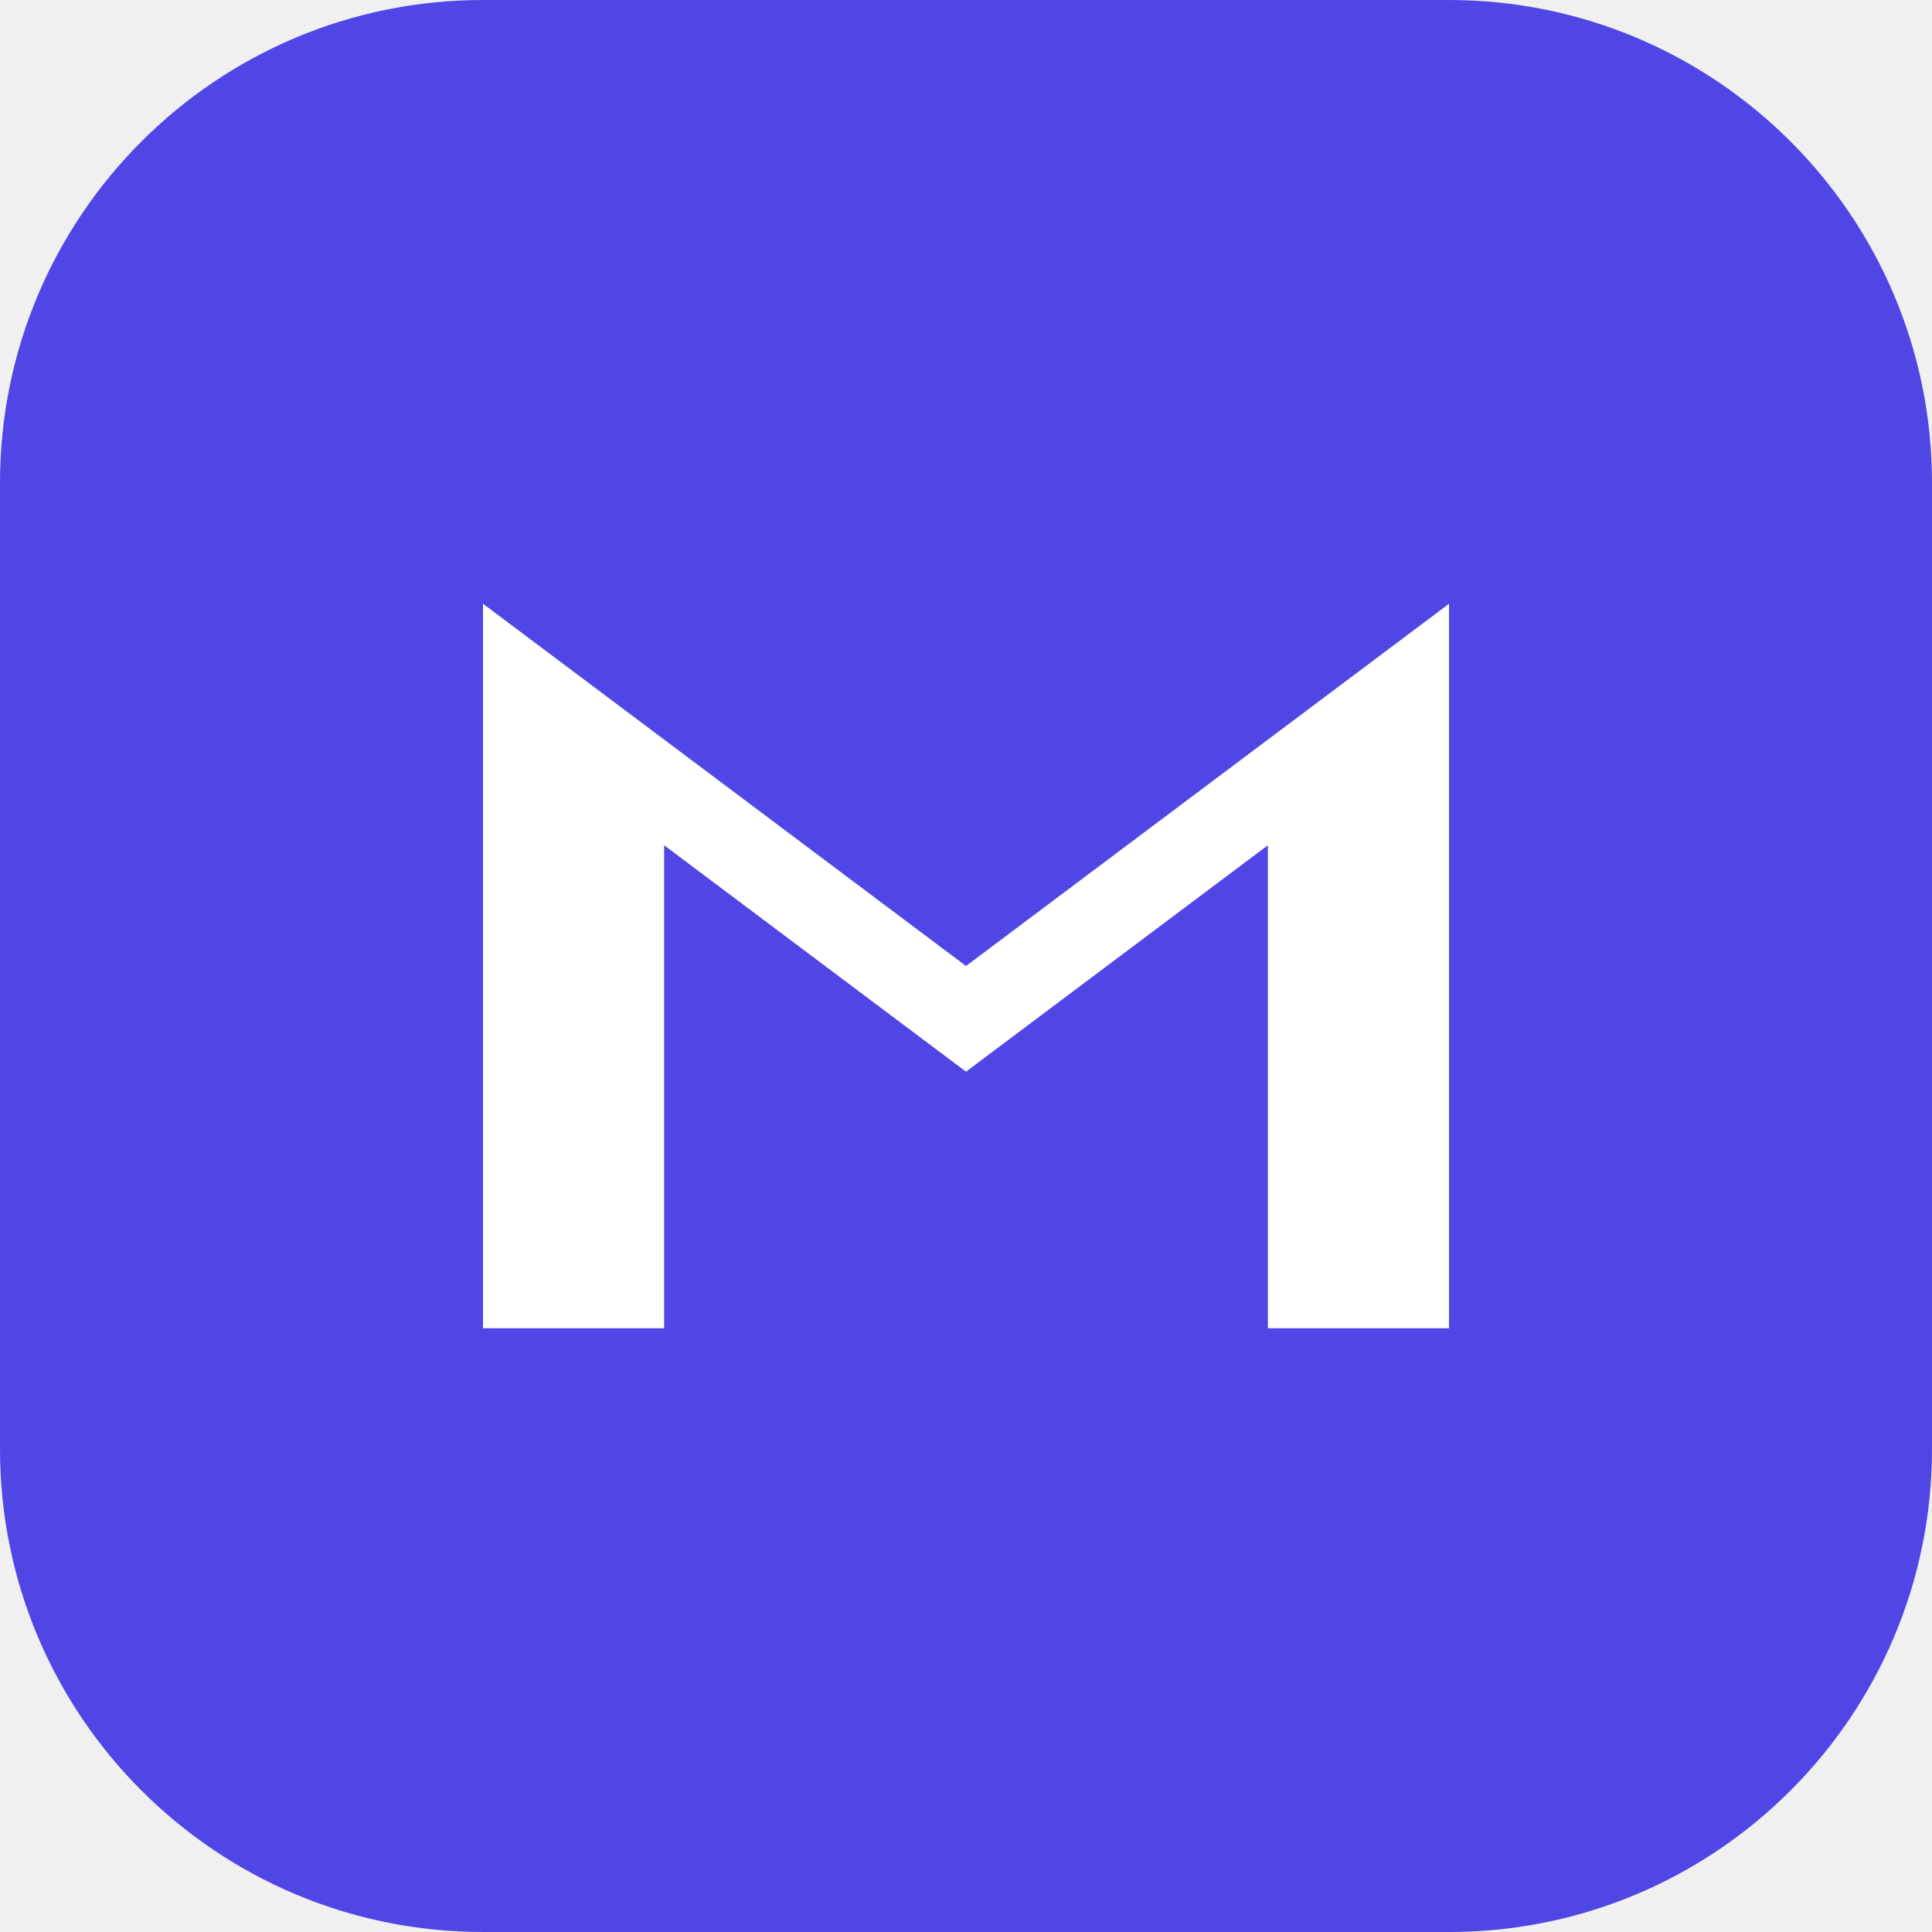
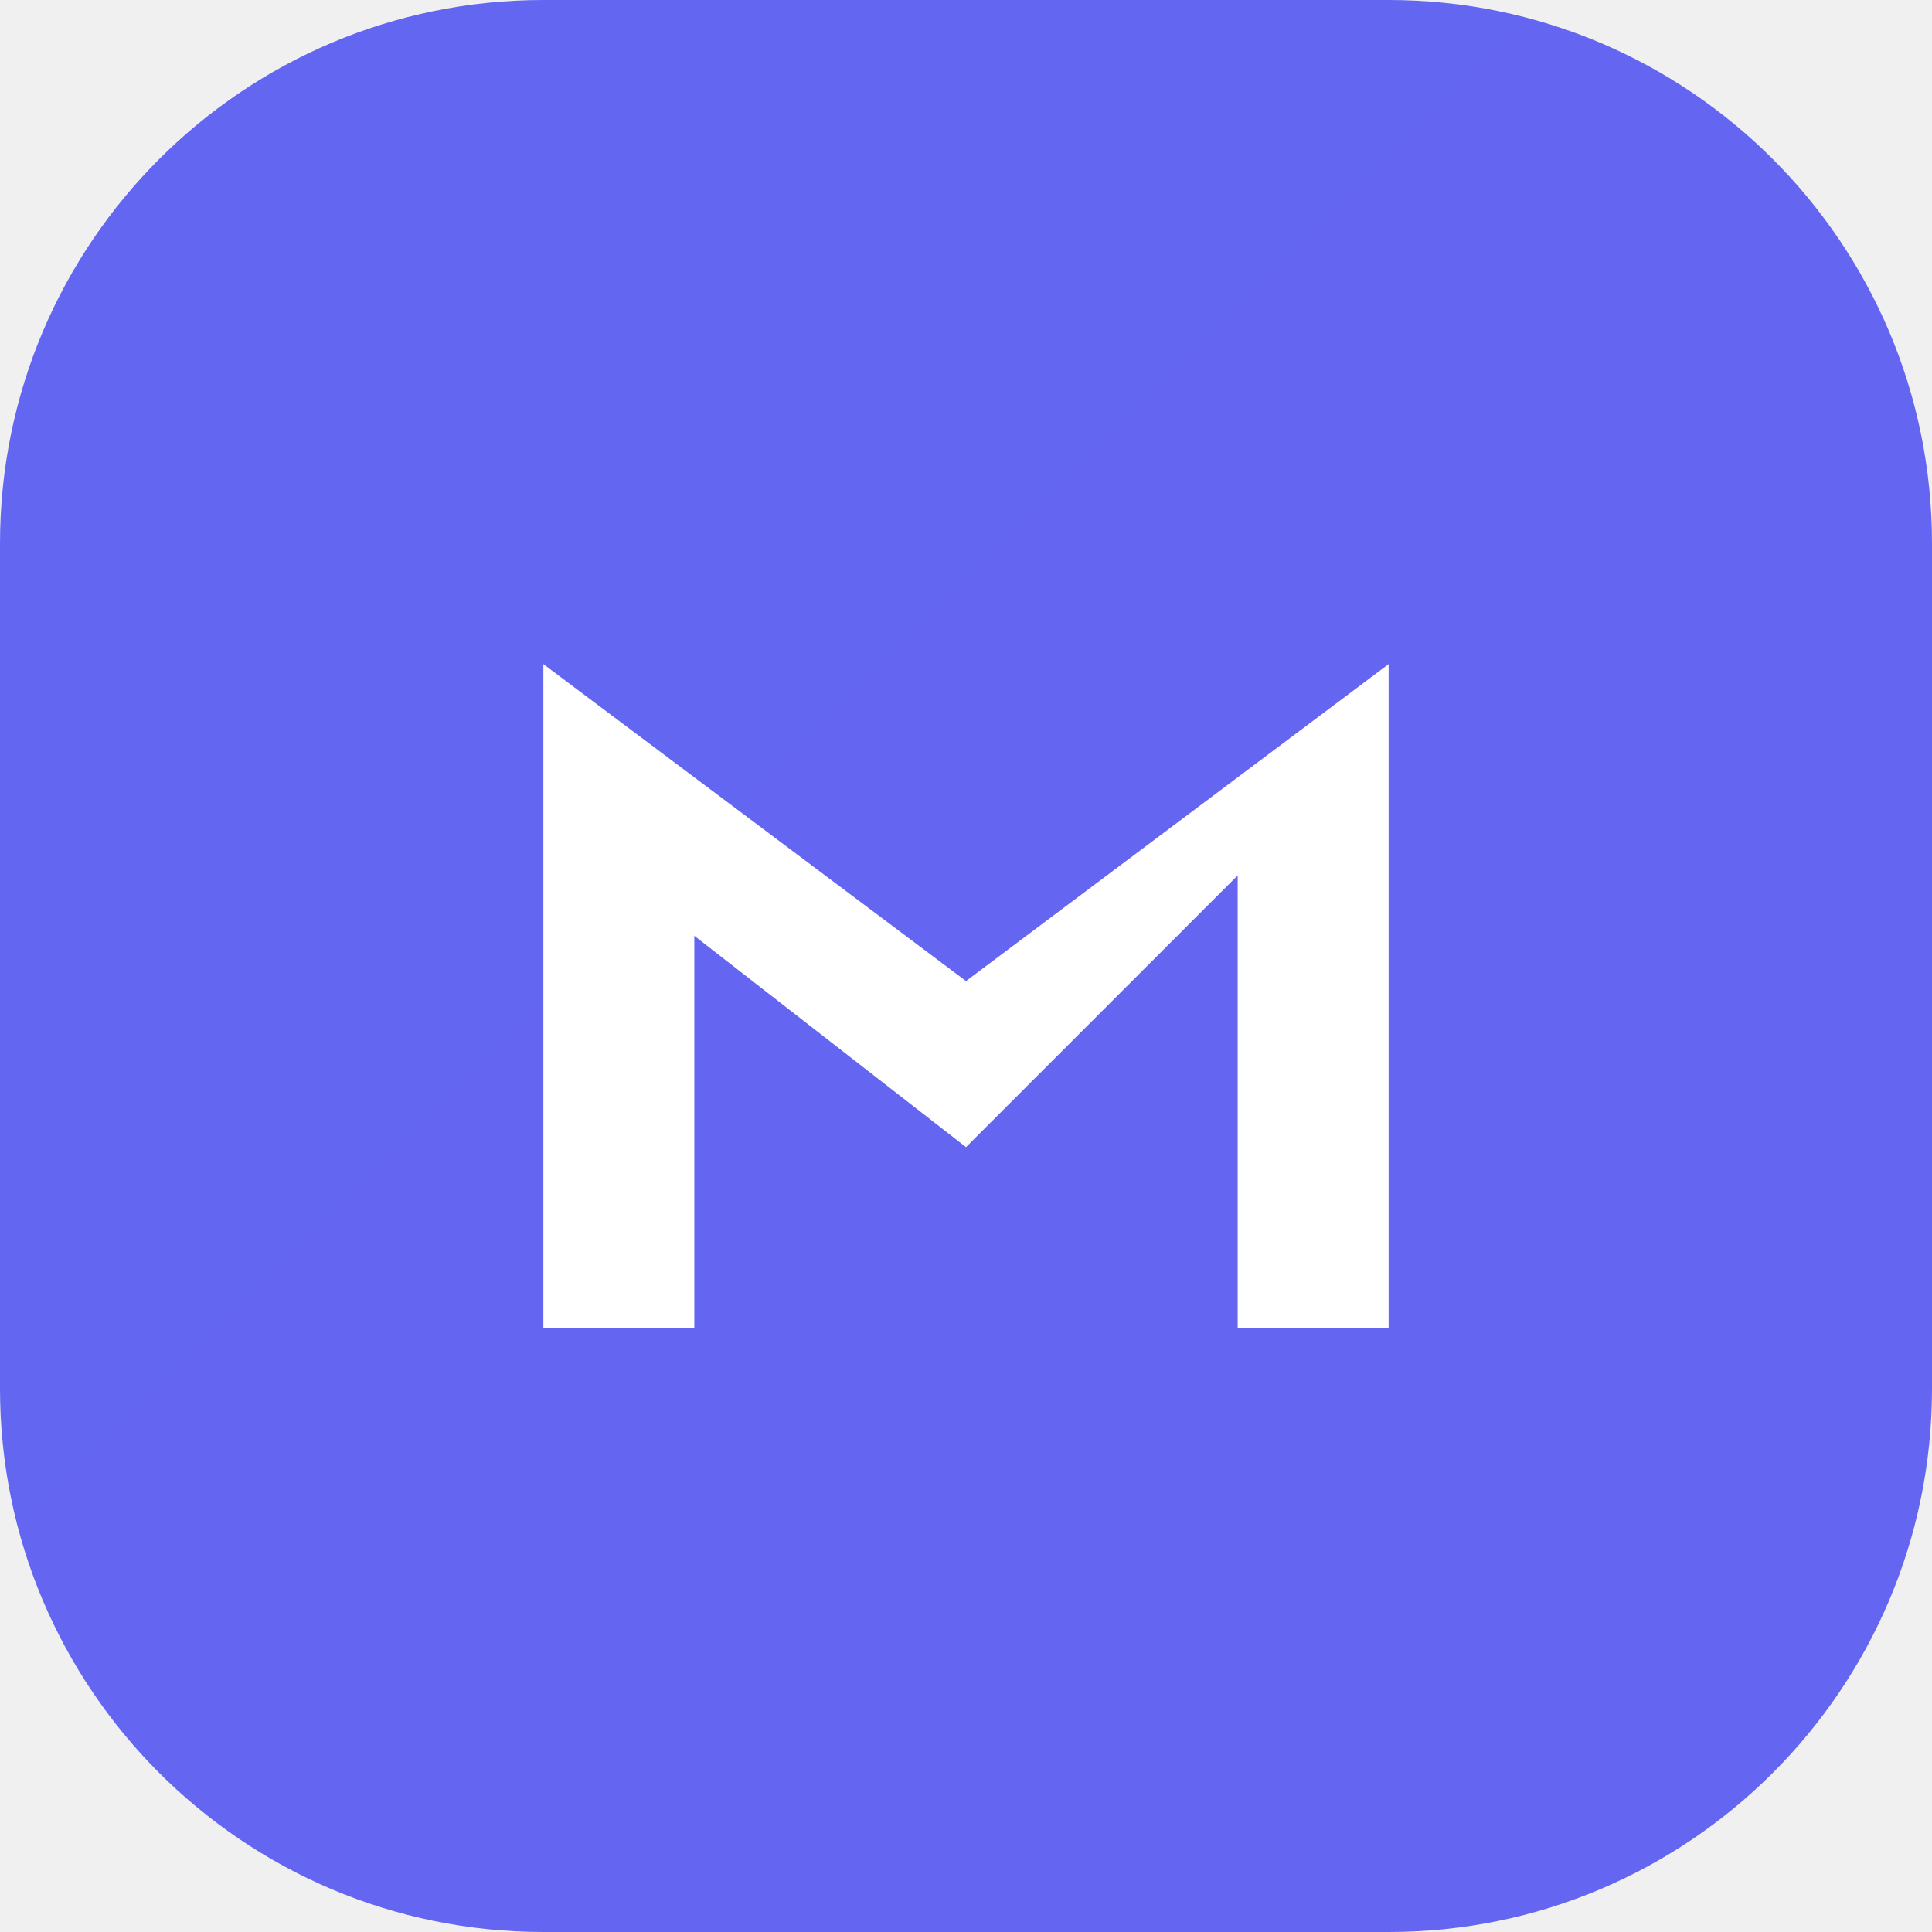
<svg xmlns="http://www.w3.org/2000/svg" viewBox="0 0 32 32" fill="none">
-   <rect width="32" height="32" rx="8" fill="#4f46e5" />
-   <path d="M8 22V10l8 6 8-6v12h-3V14l-5 3.75L11 14v8H8z" fill="white" />
+   <defs>
+     <linearGradient id="g" x1="0" y1="0" x2="32" y2="32">
+       <stop stop-color="#6366f1" />
+       <stop offset="1" stop-color="#8b5cf6" />
+     </linearGradient>
+   </defs>
+   <rect width="32" height="32" rx="9" fill="url(#g)" />
+   <path d="M9 22V11l7 5.25L23 11v11h-2.5v-7.5L16 19l-4.5-3.5V22H9z" fill="white" />
</svg>
